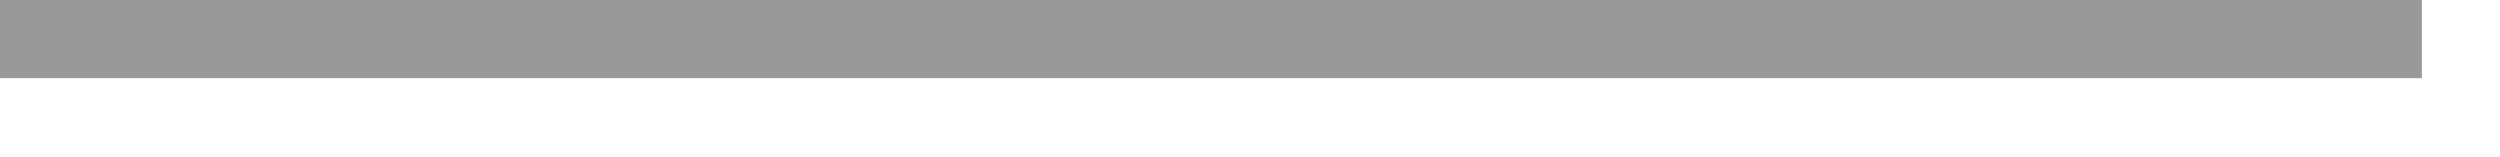
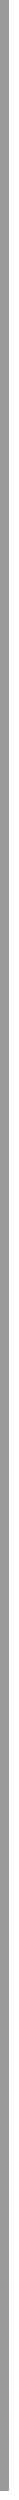
- <svg xmlns="http://www.w3.org/2000/svg" version="1.1" width="32px" height="2px">
-   <g transform="matrix(1 0 0 1 -55 -420 )">
-     <path d="M 55 420.5  L 86 420.5  " stroke-width="1" stroke="#999999" fill="none" />
+ <svg xmlns="http://www.w3.org/2000/svg" version="1.1" width="2px" height="277px">
+   <g transform="matrix(1 0 0 1 -13 -64 )">
+     <path d="M 13.5 64  L 13.5 340  " stroke-width="1" stroke="#999999" fill="none" />
  </g>
</svg>
